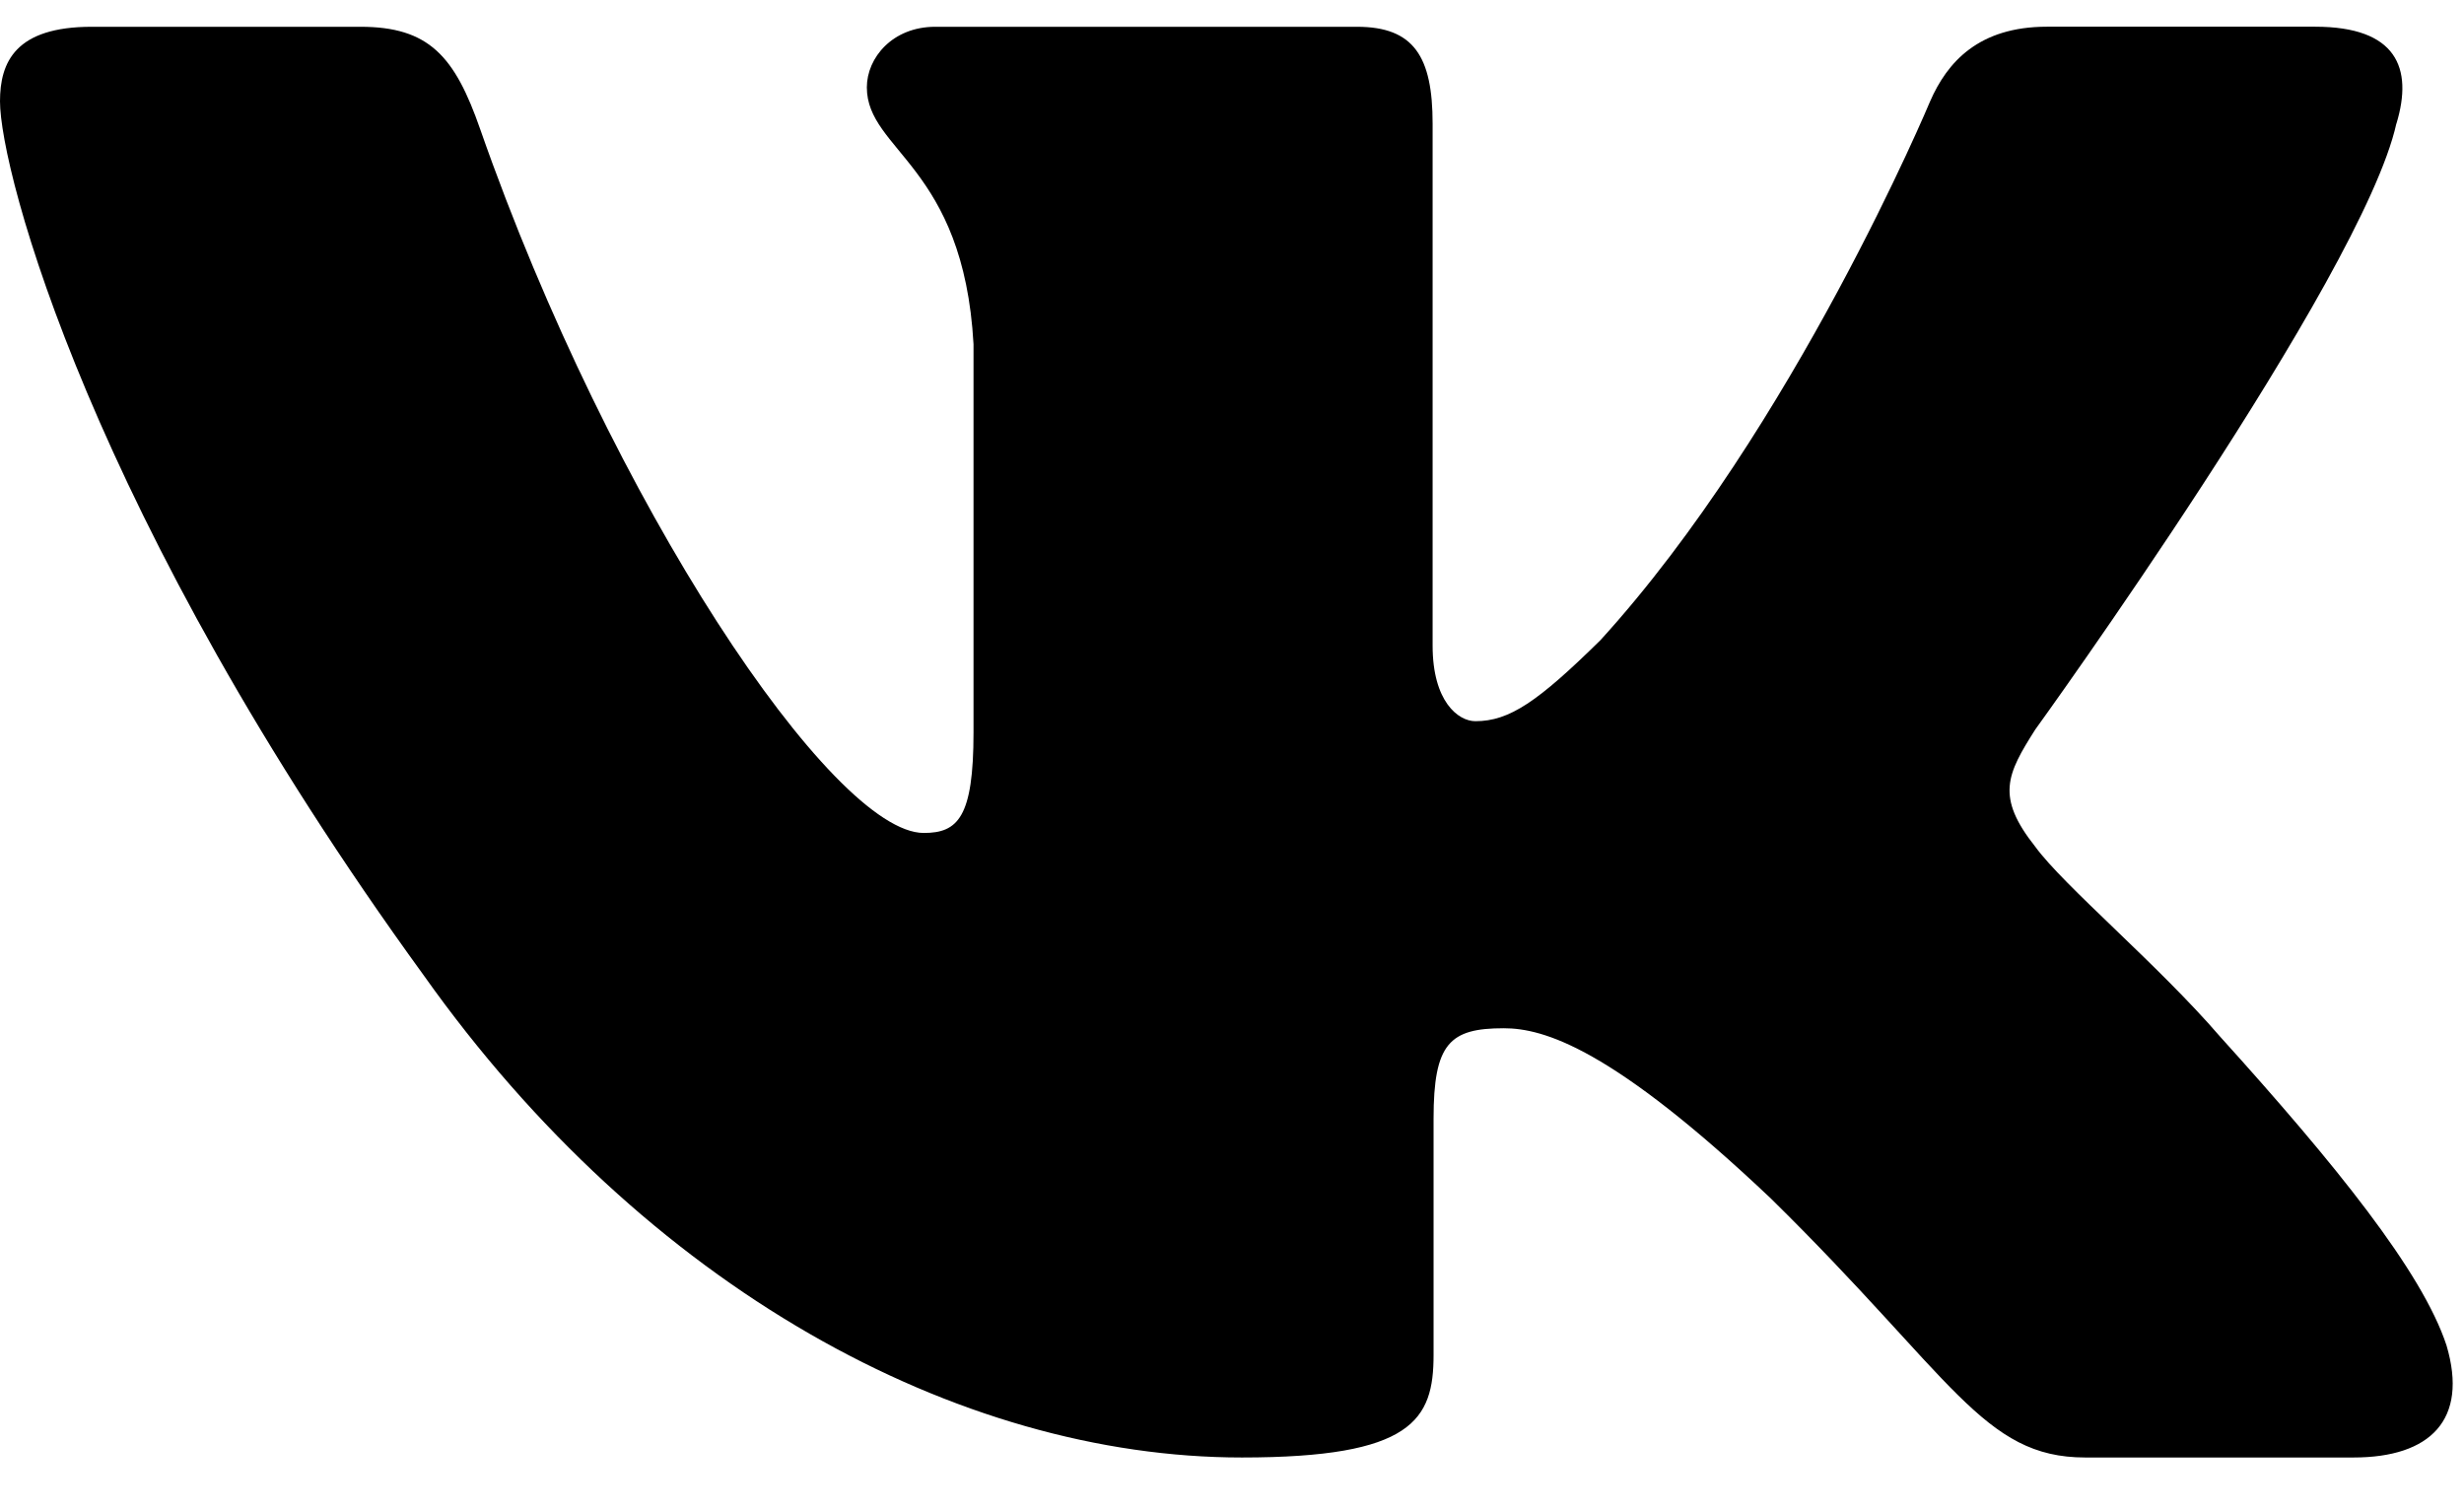
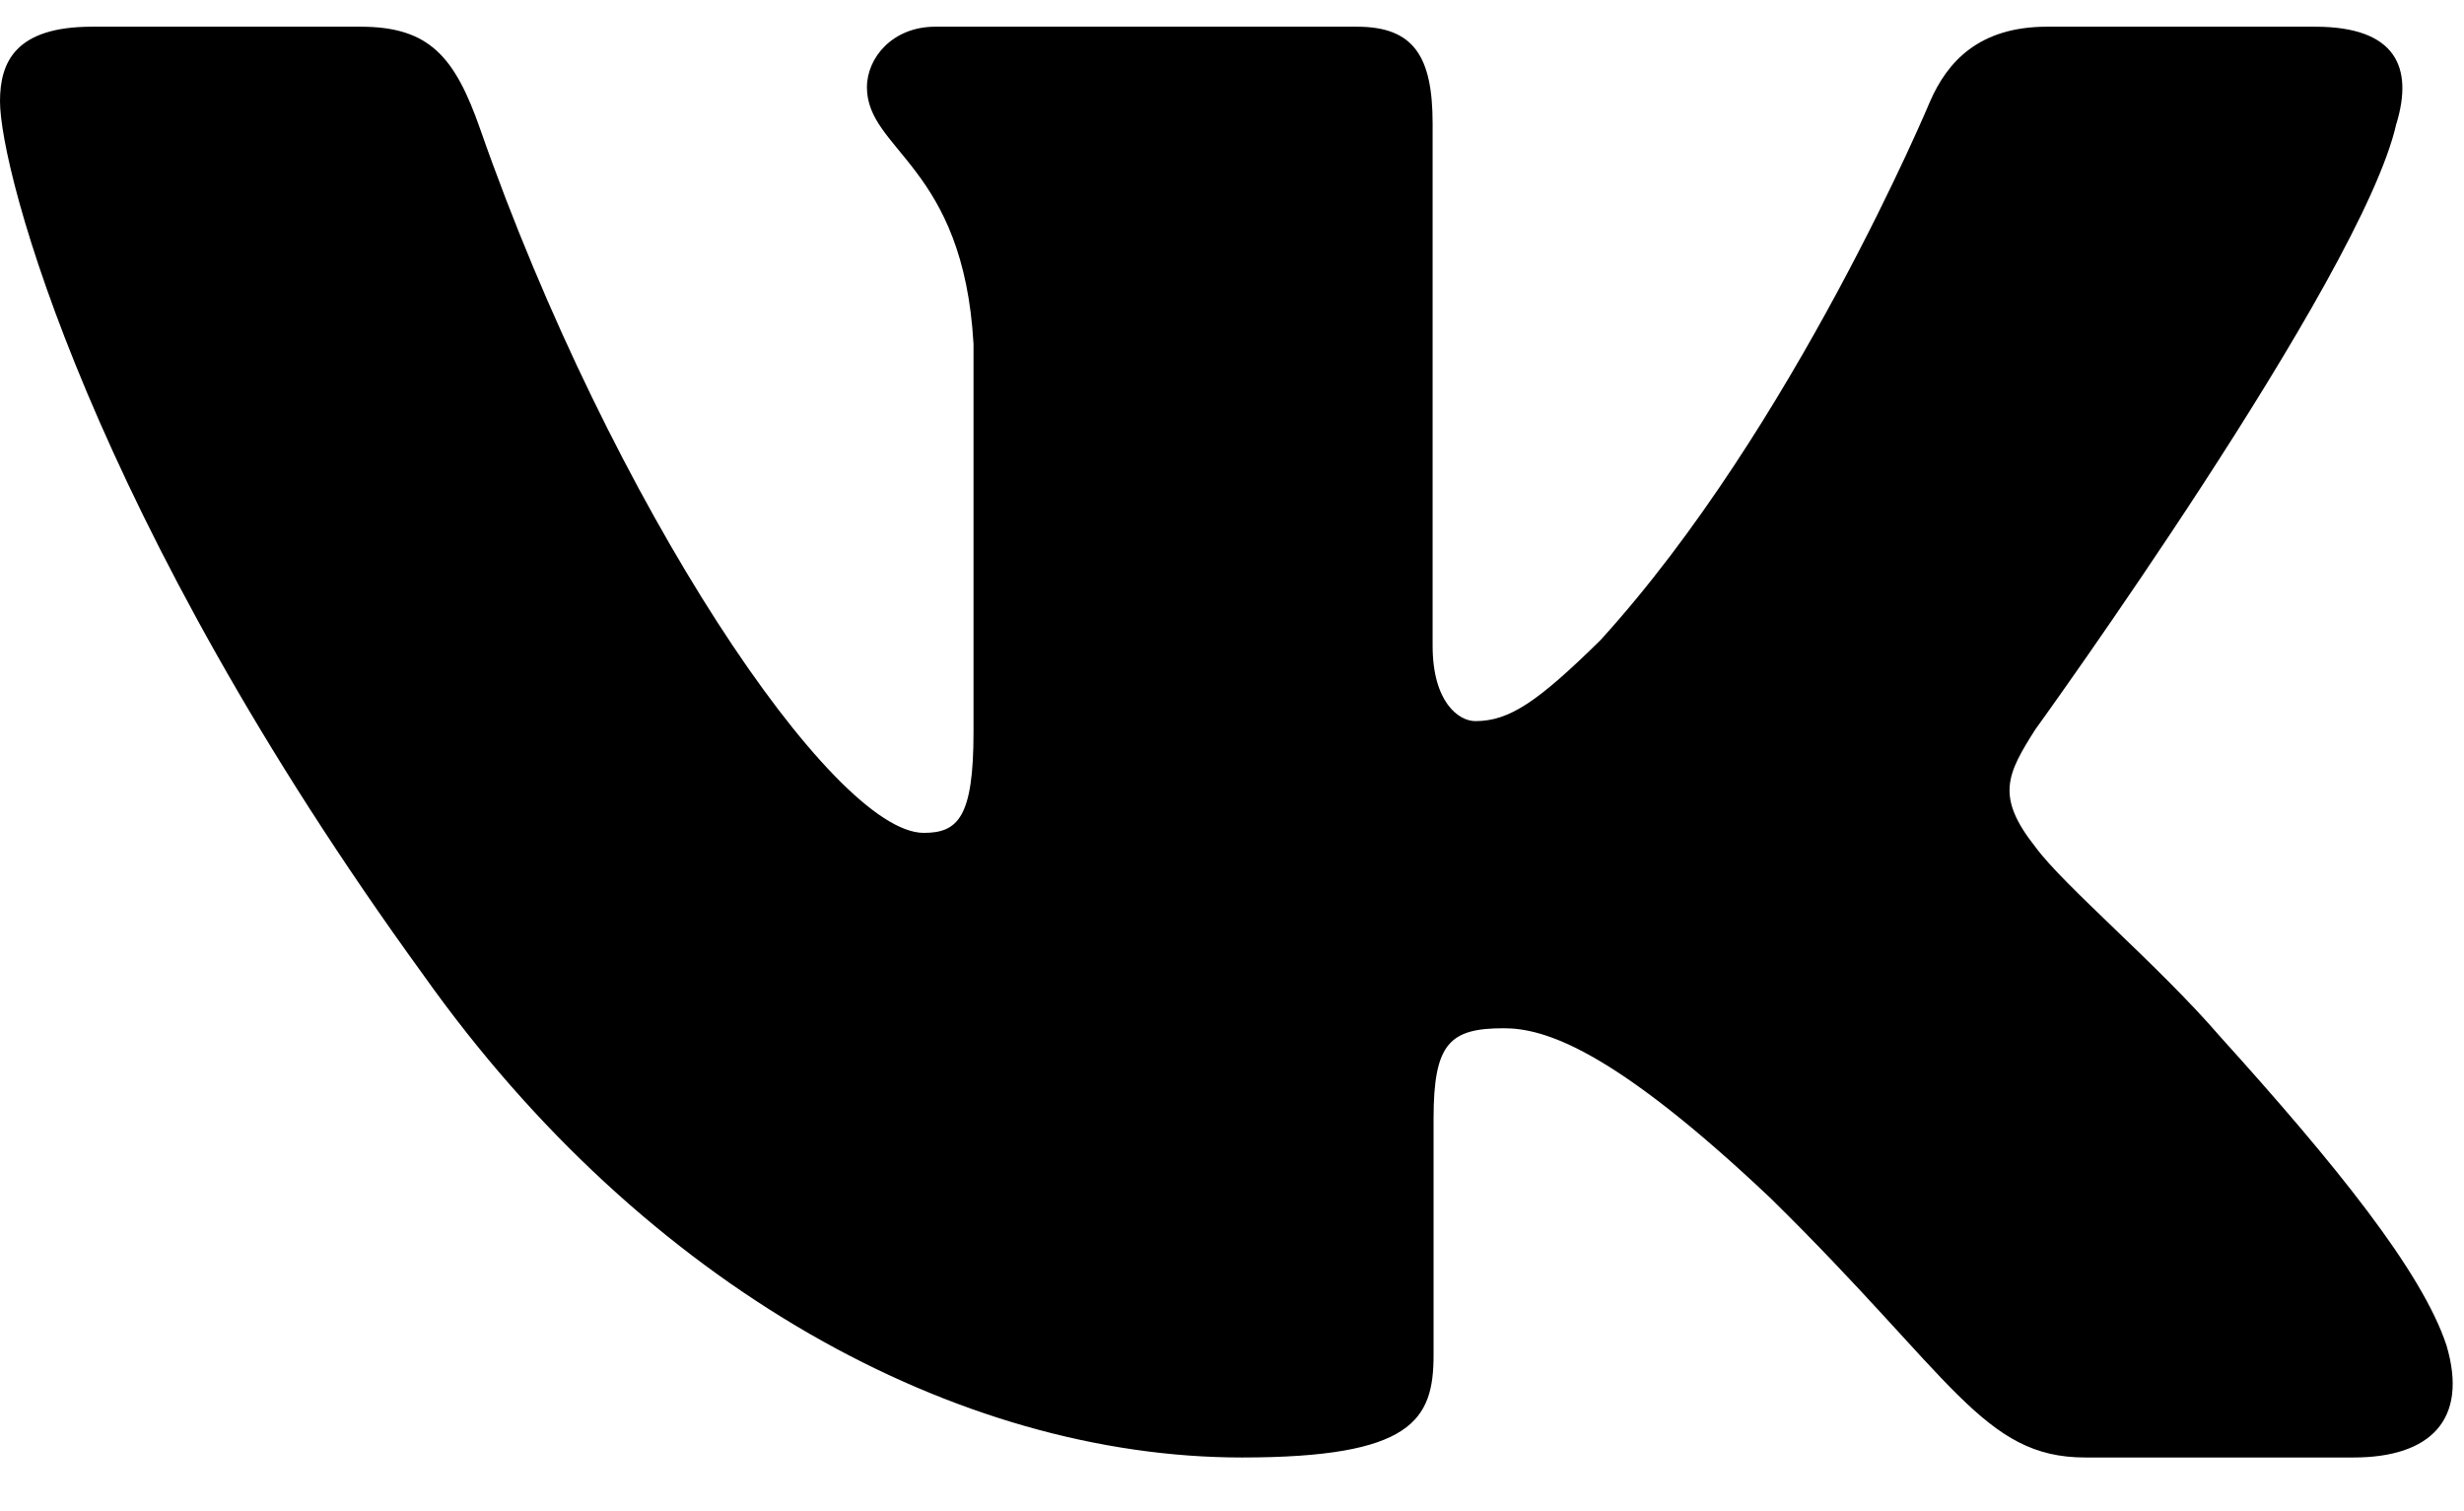
<svg xmlns="http://www.w3.org/2000/svg" viewBox="0 0 31 19" fill="none">
-   <path fill="currentColor" fill-rule="evenodd" clip-rule="evenodd" d="M30.15 1.555c.213-.702 0-1.219-1.022-1.219h-3.375c-.859 0-1.255.446-1.47.939 0 0-1.716 4.109-4.147 6.778-.787.774-1.145 1.02-1.574 1.02-.215 0-.538-.246-.538-.95V1.556c0-.844-.236-1.219-.951-1.219h-5.307c-.537 0-.86.39-.86.762 0 .799 1.217.984 1.342 3.231v4.884c0 1.07-.197 1.265-.626 1.265-1.145 0-3.928-4.129-5.58-8.852-.32-.92-.645-1.29-1.507-1.29H1.157C.193.336 0 .782 0 1.275c0 .876 1.144 5.232 5.33 10.994 2.79 3.934 6.717 6.067 10.295 6.067 2.146 0 2.411-.473 2.411-1.29v-2.973c0-.948.203-1.137.883-1.137.502 0 1.36.247 3.362 2.143 2.289 2.25 2.666 3.257 3.954 3.257h3.375c.964 0 1.448-.473 1.17-1.41-.306-.93-1.399-2.281-2.848-3.884-.787-.913-1.967-1.897-2.326-2.39-.5-.63-.357-.912 0-1.474 0 0 4.115-5.69 4.543-7.623h.001z" />
+   <path fill="currentColor" fill-rule="evenodd" clip-rule="evenodd" d="M30.15 1.555C30.363 0.853 30.15 0.336 29.128 0.336H25.753C24.894 0.336 24.498 0.782 24.283 1.275C24.283 1.275 22.567 5.384 20.136 8.053C19.349 8.827 18.991 9.072 18.562 9.072C18.347 9.072 18.024 8.827 18.024 8.124V1.555C18.024 0.711 17.788 0.336 17.073 0.336H11.766C11.229 0.336 10.907 0.727 10.907 1.098C10.907 1.897 12.123 2.082 12.248 4.329V9.213C12.248 10.284 12.051 10.478 11.622 10.478C10.477 10.478 7.694 6.349 6.042 1.626C5.721 0.706 5.397 0.336 4.535 0.336H1.157C0.193 0.336 0 0.782 0 1.275C0 2.151 1.144 6.507 5.329 12.269C8.119 16.203 12.047 18.336 15.625 18.336C17.771 18.336 18.036 17.863 18.036 17.047V14.073C18.036 13.125 18.239 12.936 18.919 12.936C19.421 12.936 20.278 13.183 22.281 15.079C24.57 17.328 24.947 18.336 26.235 18.336H29.61C30.574 18.336 31.058 17.863 30.78 16.927C30.474 15.996 29.381 14.645 27.932 13.041C27.145 12.129 25.965 11.145 25.606 10.653C25.106 10.021 25.249 9.74 25.606 9.178C25.606 9.178 29.721 3.487 30.149 1.555H30.15Z" />
</svg>
